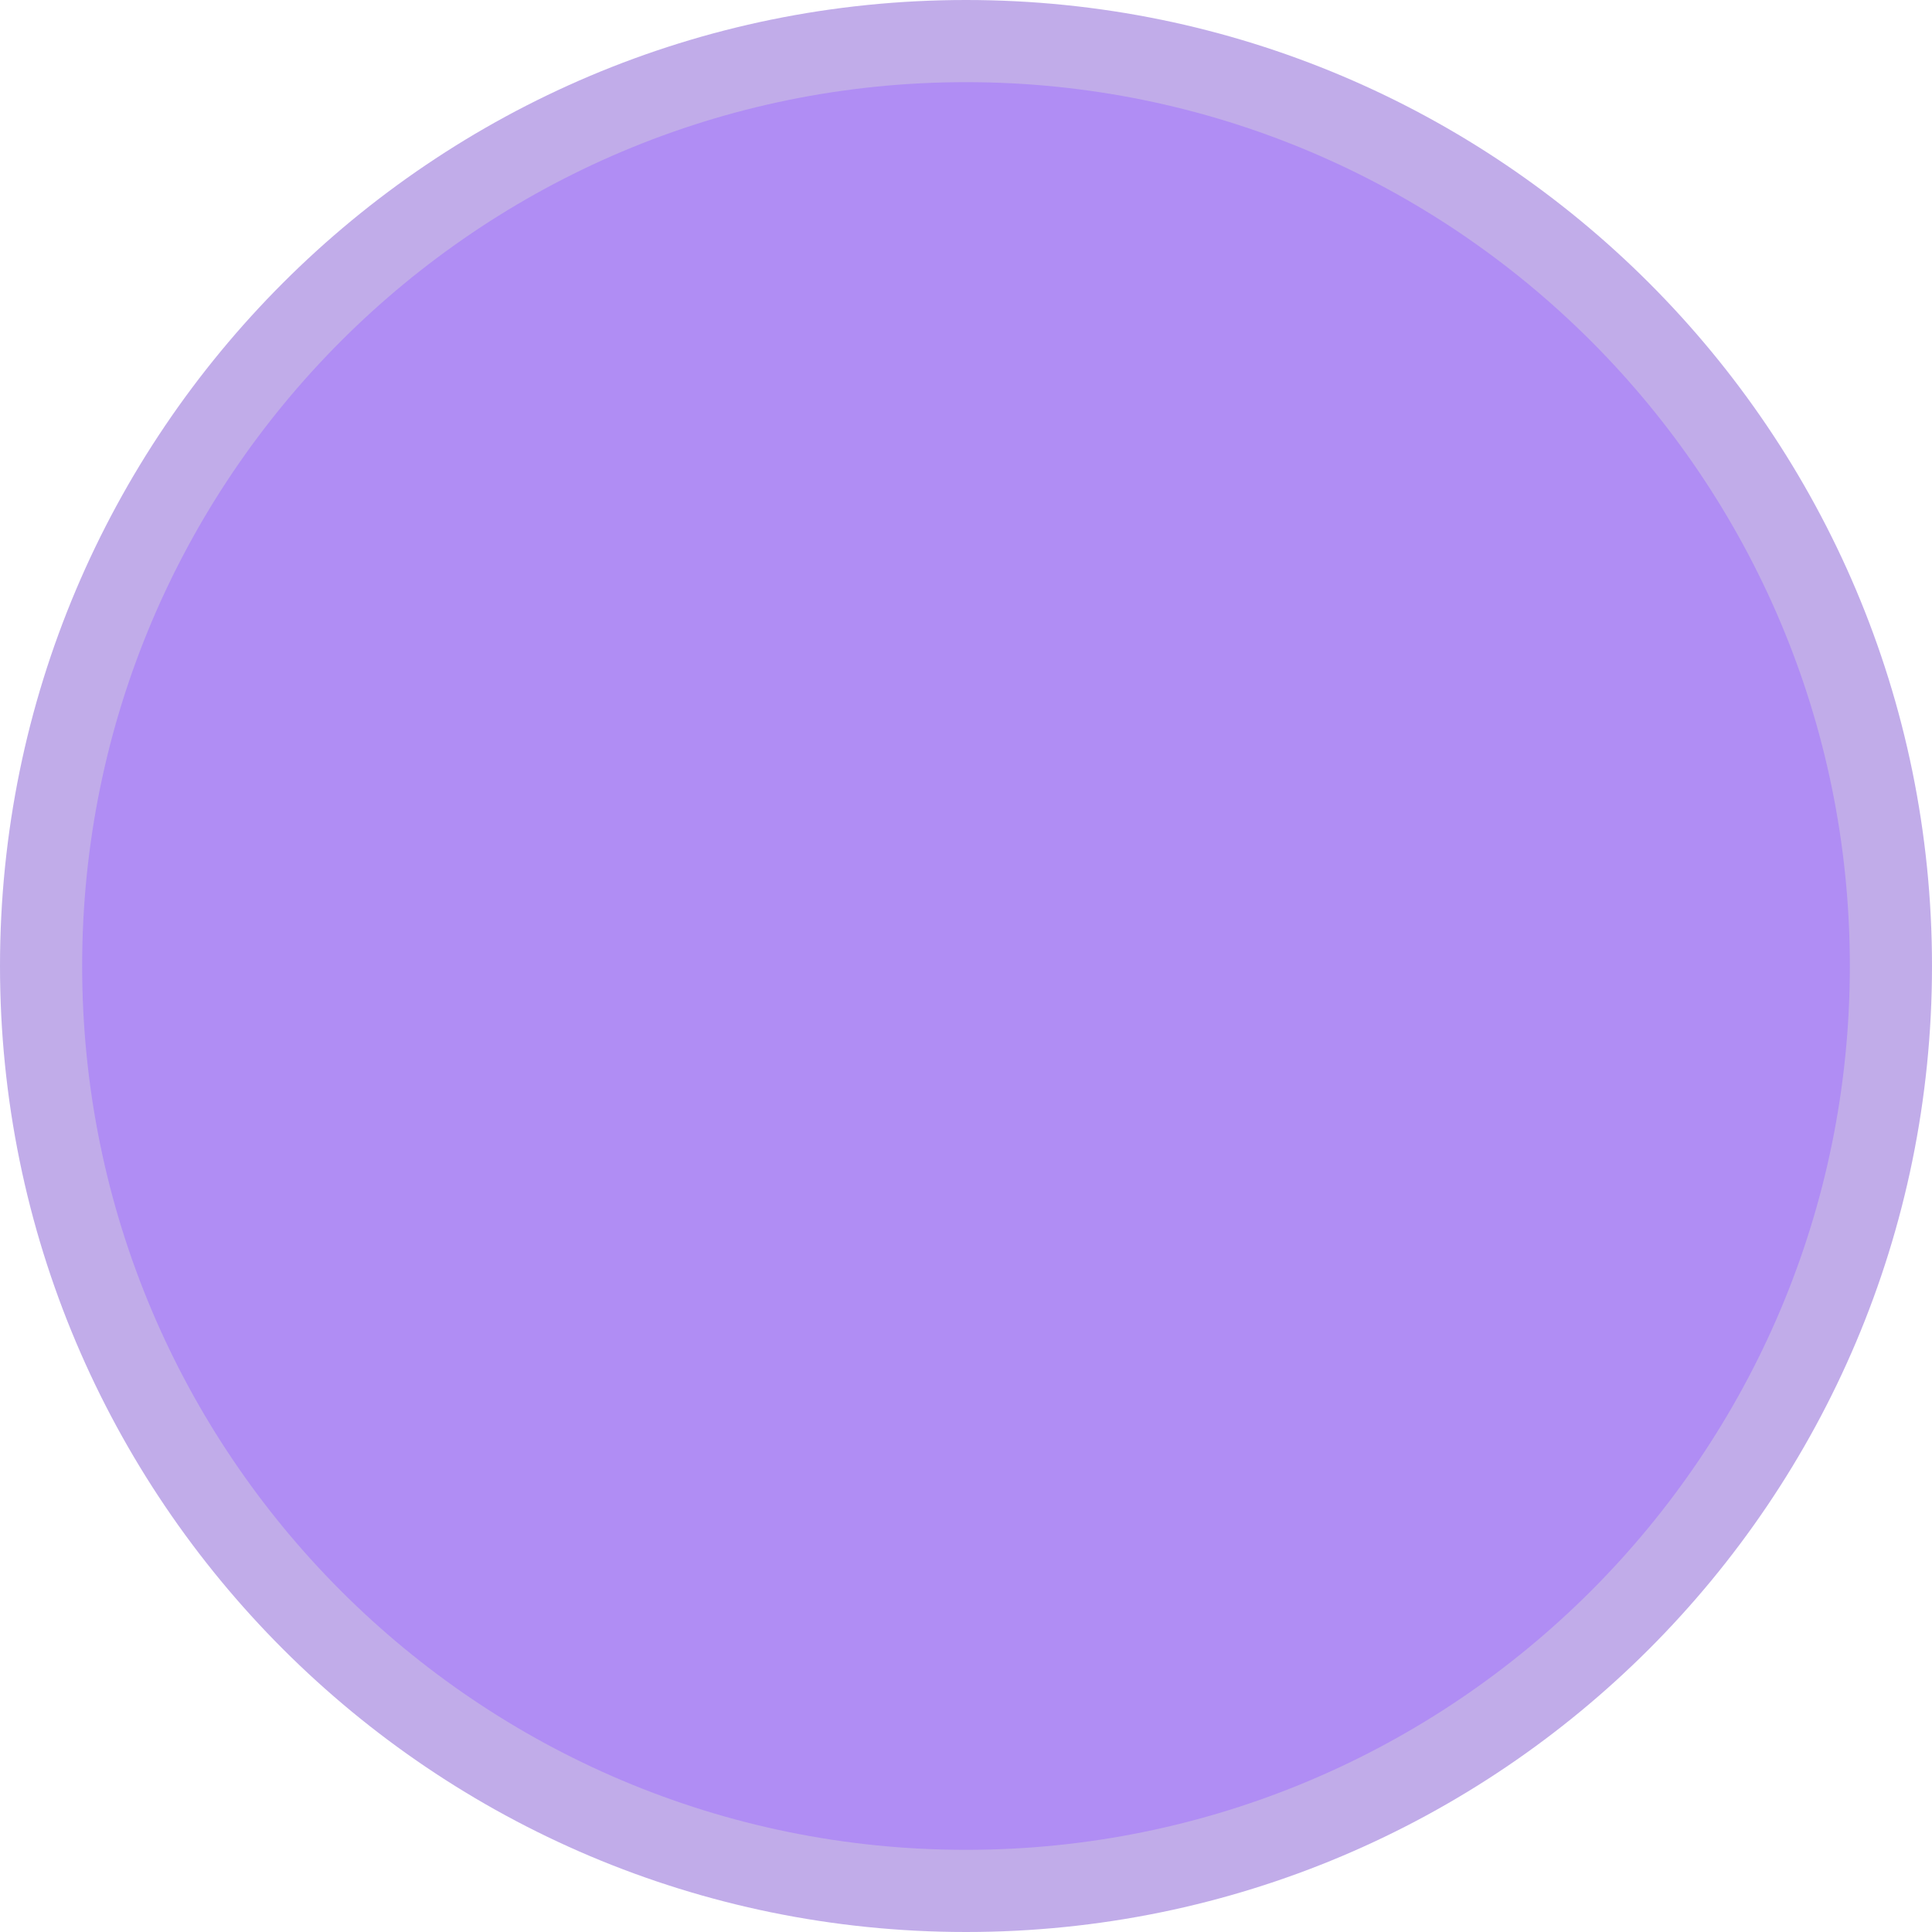
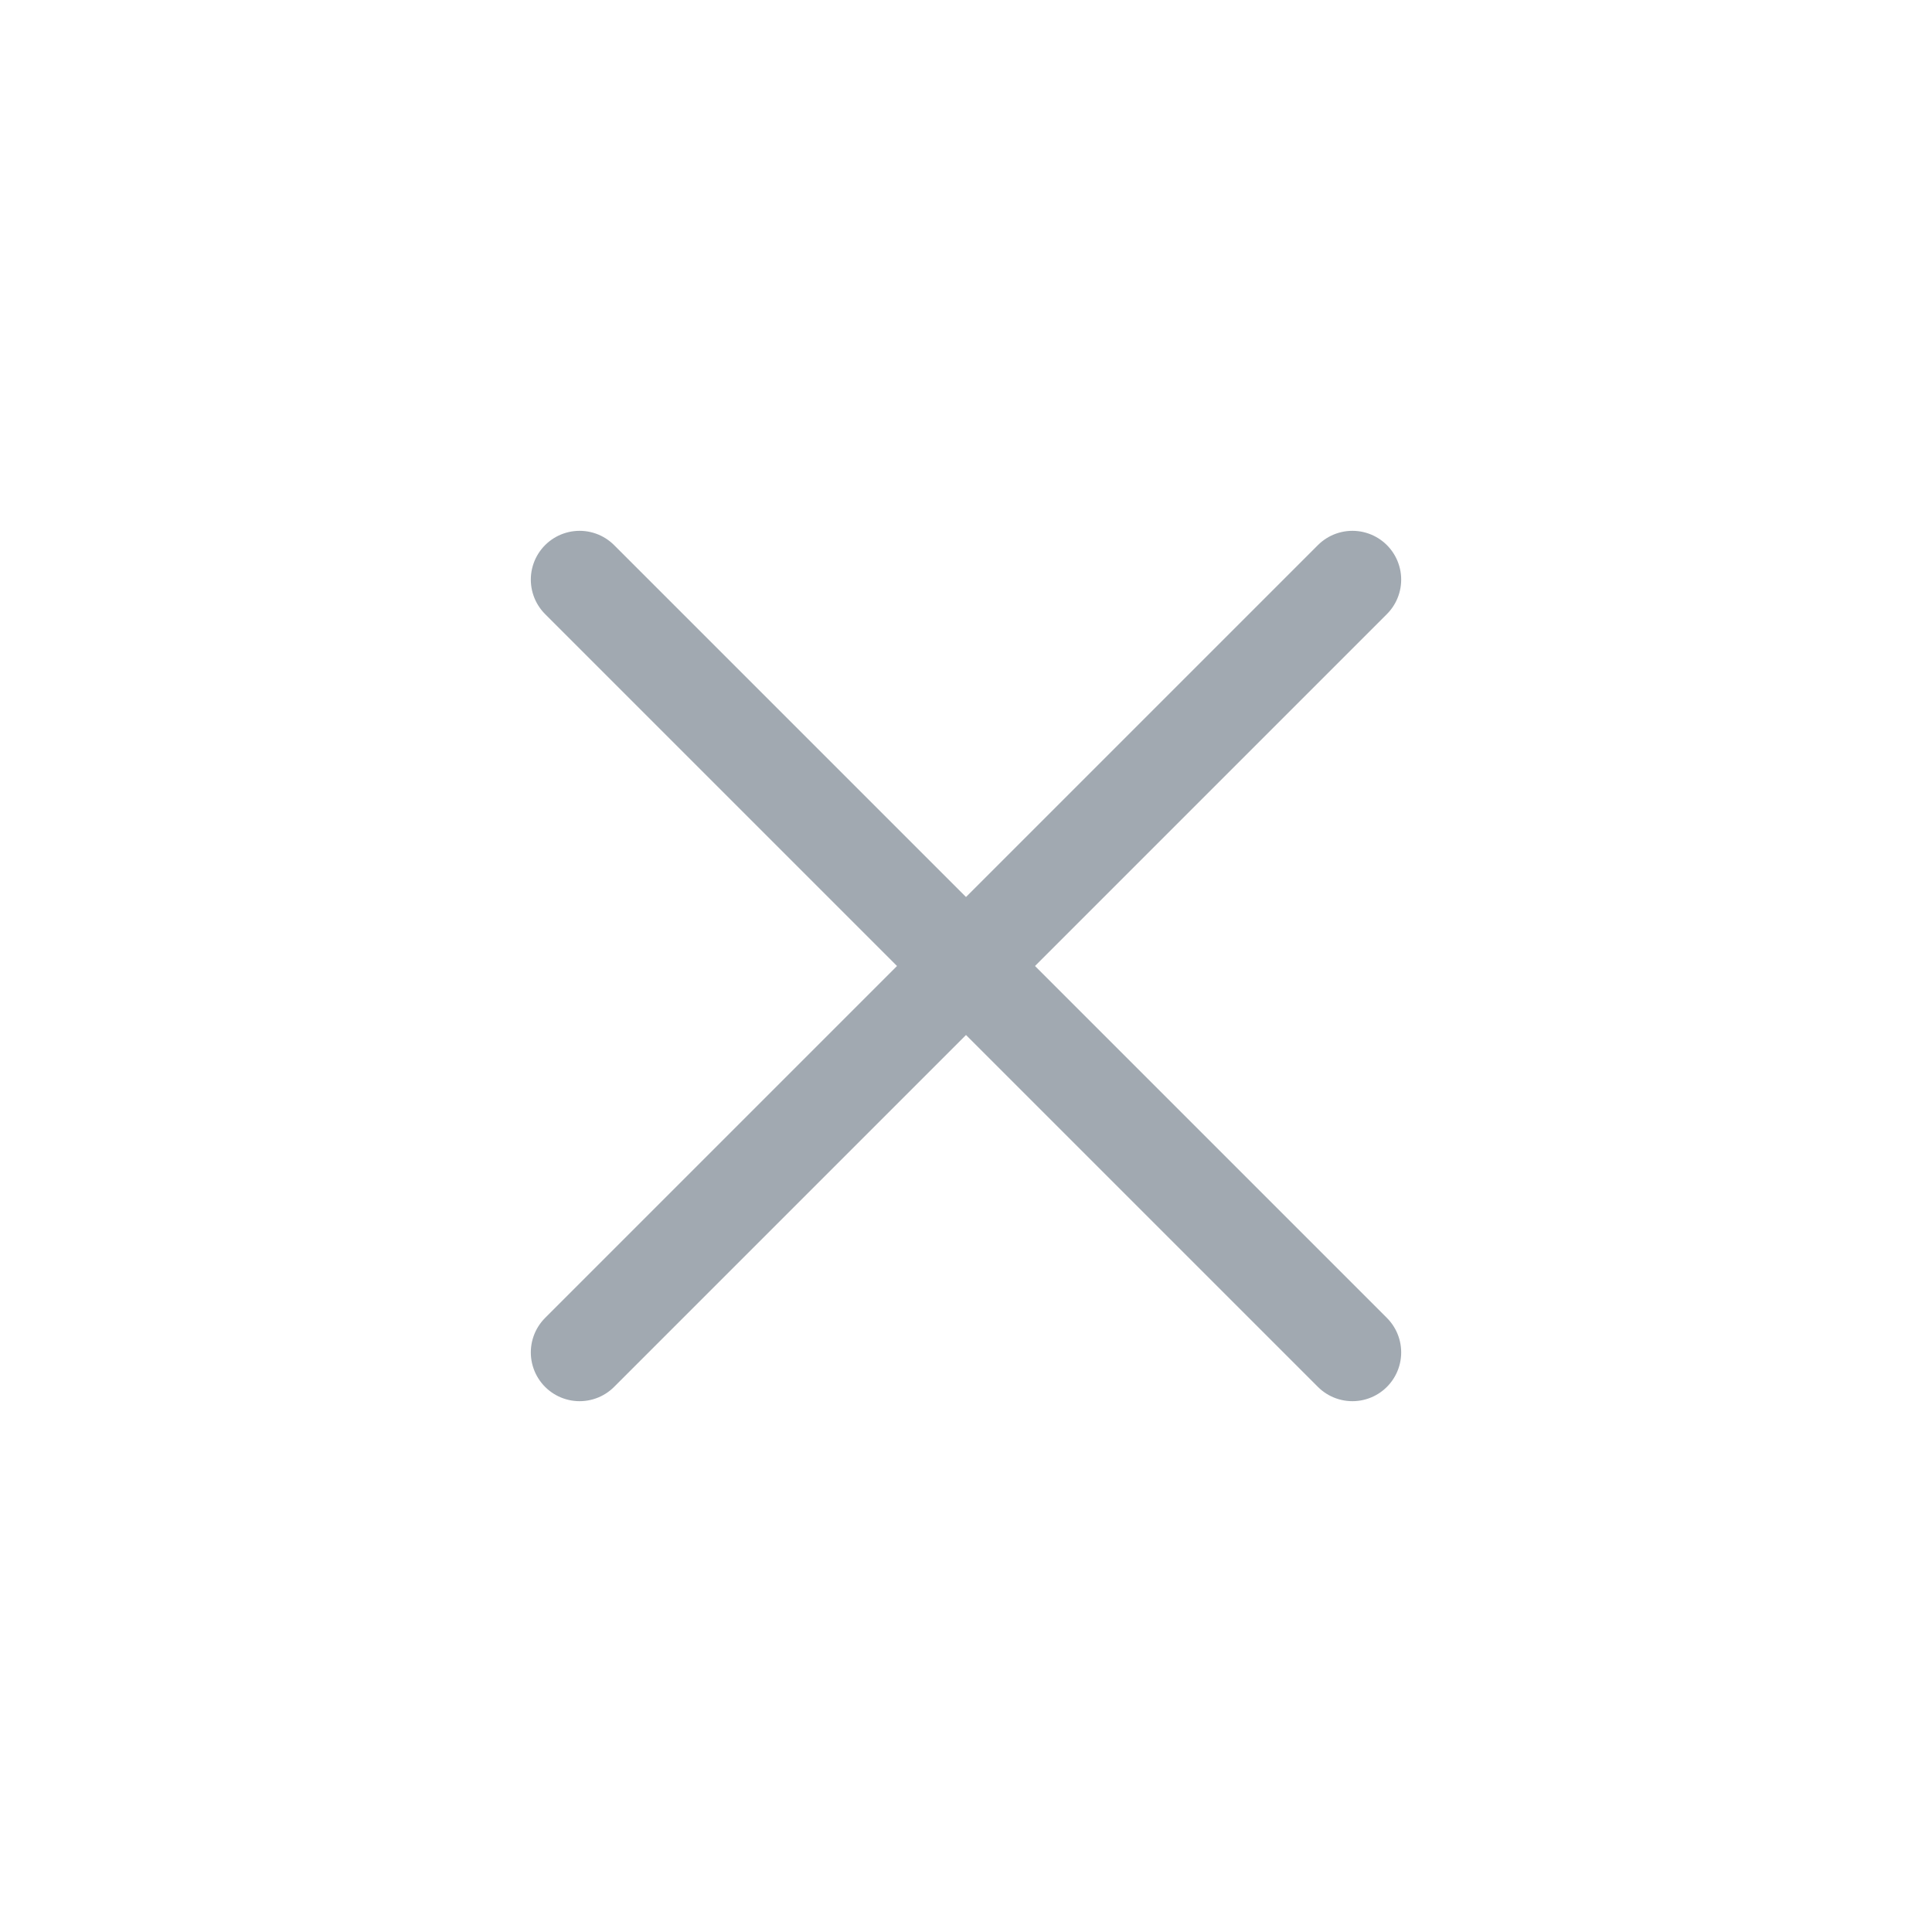
<svg xmlns="http://www.w3.org/2000/svg" viewBox="0 0 50 50" version="1.2" baseProfile="tiny">
  <defs>
</defs>
  <g fill="none" stroke="black" stroke-width="1" fill-rule="evenodd" stroke-linecap="square" stroke-linejoin="bevel">
-     <g fill="#835ad4" fill-opacity="1" stroke="none" transform="matrix(0.0548336,0,0,-0.0548338,-0.161987,50.2673)" font-family="Noto Sans" font-size="10" font-weight="400" font-style="normal" opacity="0.5">
-       <path vector-effect="none" fill-rule="evenodd" d="M458.879,4.875 C710.679,4.875 914.804,208.996 914.804,460.8 C914.804,712.596 710.679,916.721 458.879,916.721 C207.079,916.721 2.954,712.596 2.954,460.8 C2.954,208.996 207.079,4.875 458.879,4.875 " />
-     </g>
-     <g fill="#9f6dff" fill-opacity="1" stroke="none" transform="matrix(0.0548336,0,0,-0.0548338,-0.161987,50.2673)" font-family="Noto Sans" font-size="10" font-weight="400" font-style="normal" opacity="0.5">
-       <path vector-effect="none" fill-rule="evenodd" d="M458.879,43.65 C689.263,43.65 876.029,230.413 876.029,460.8 C876.029,691.179 689.263,877.946 458.879,877.946 C228.496,877.946 41.729,691.179 41.729,460.8 C41.729,230.413 228.496,43.65 458.879,43.65 " />
+     <g fill="none" stroke="#a1a9b1" stroke-opacity="1" stroke-width="1.01" stroke-linecap="round" stroke-linejoin="miter" stroke-miterlimit="2" transform="matrix(2.5,0,0,2.5,2.5,2.5)" font-family="Noto Sans" font-size="10" font-weight="400" font-style="normal">
+       <polyline fill="none" vector-effect="none" points="5,5 13,13 " />
+       <polyline fill="none" vector-effect="none" points="13,5 5,13 " />
    </g>
    <g fill="none" stroke="#000000" stroke-opacity="1" stroke-width="1" stroke-linecap="square" stroke-linejoin="bevel" transform="matrix(1,0,0,1,0,0)" font-family="Noto Sans" font-size="10" font-weight="400" font-style="normal">
</g>
  </g>
</svg>
